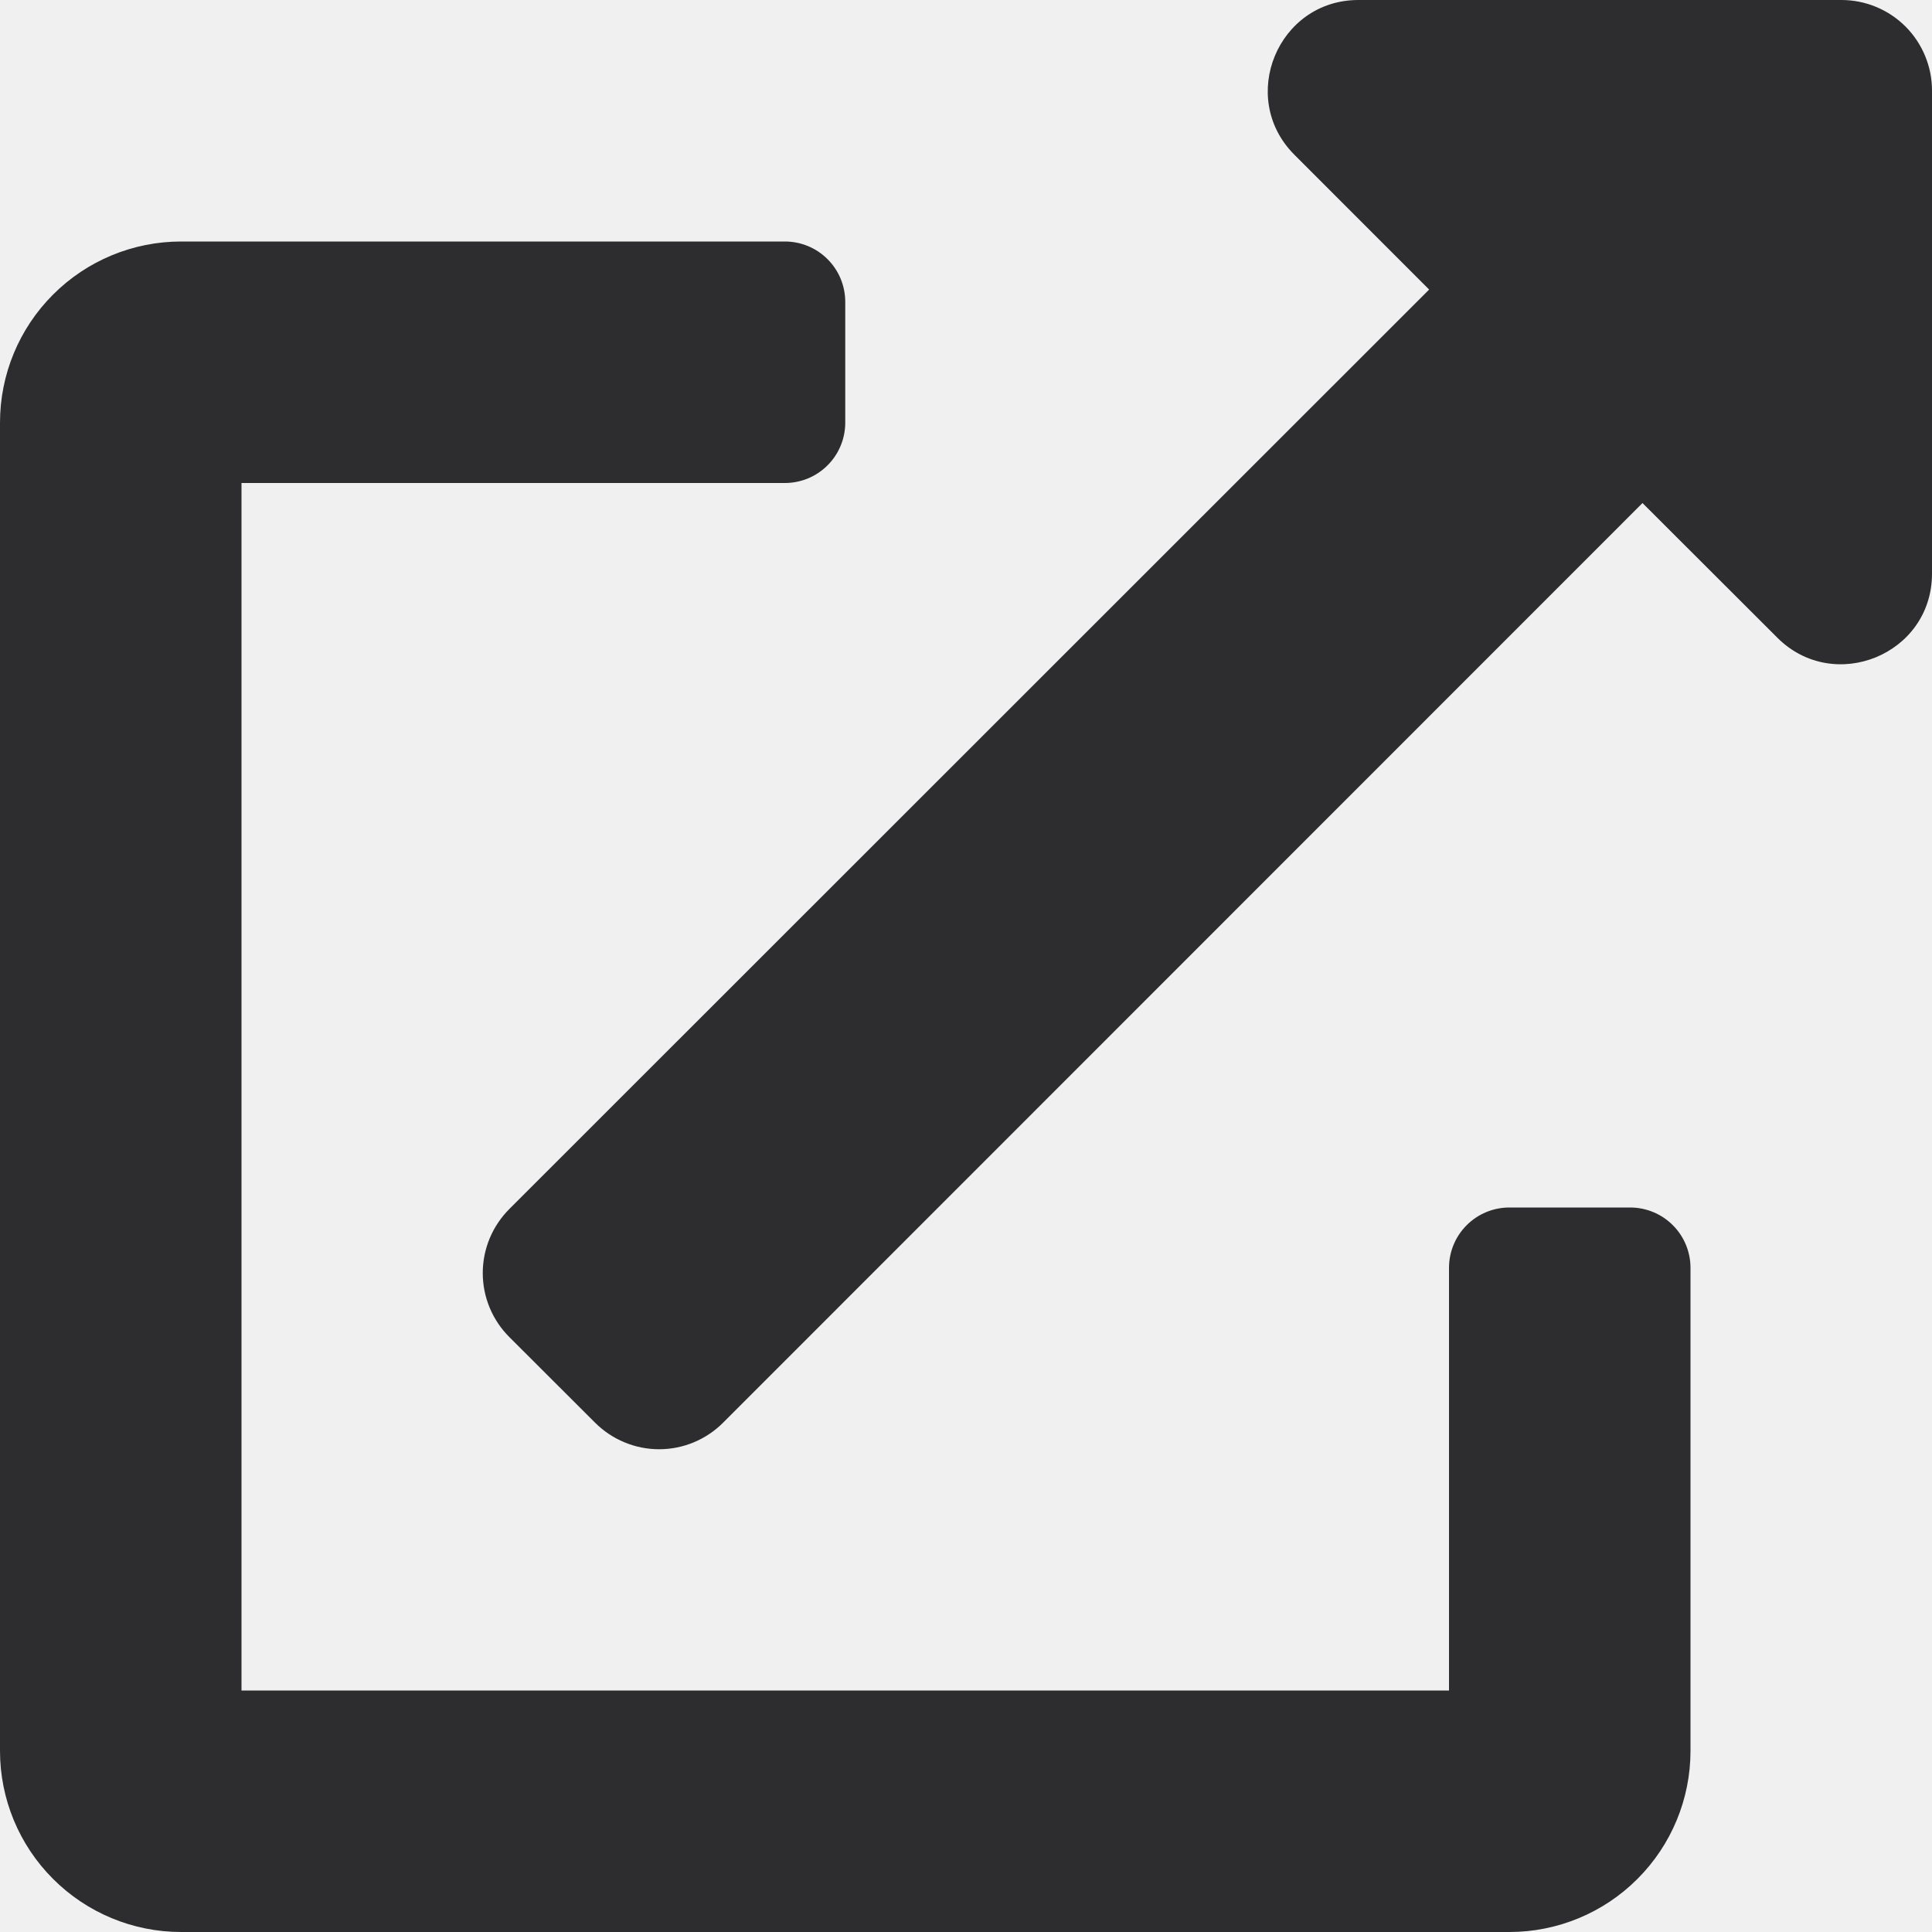
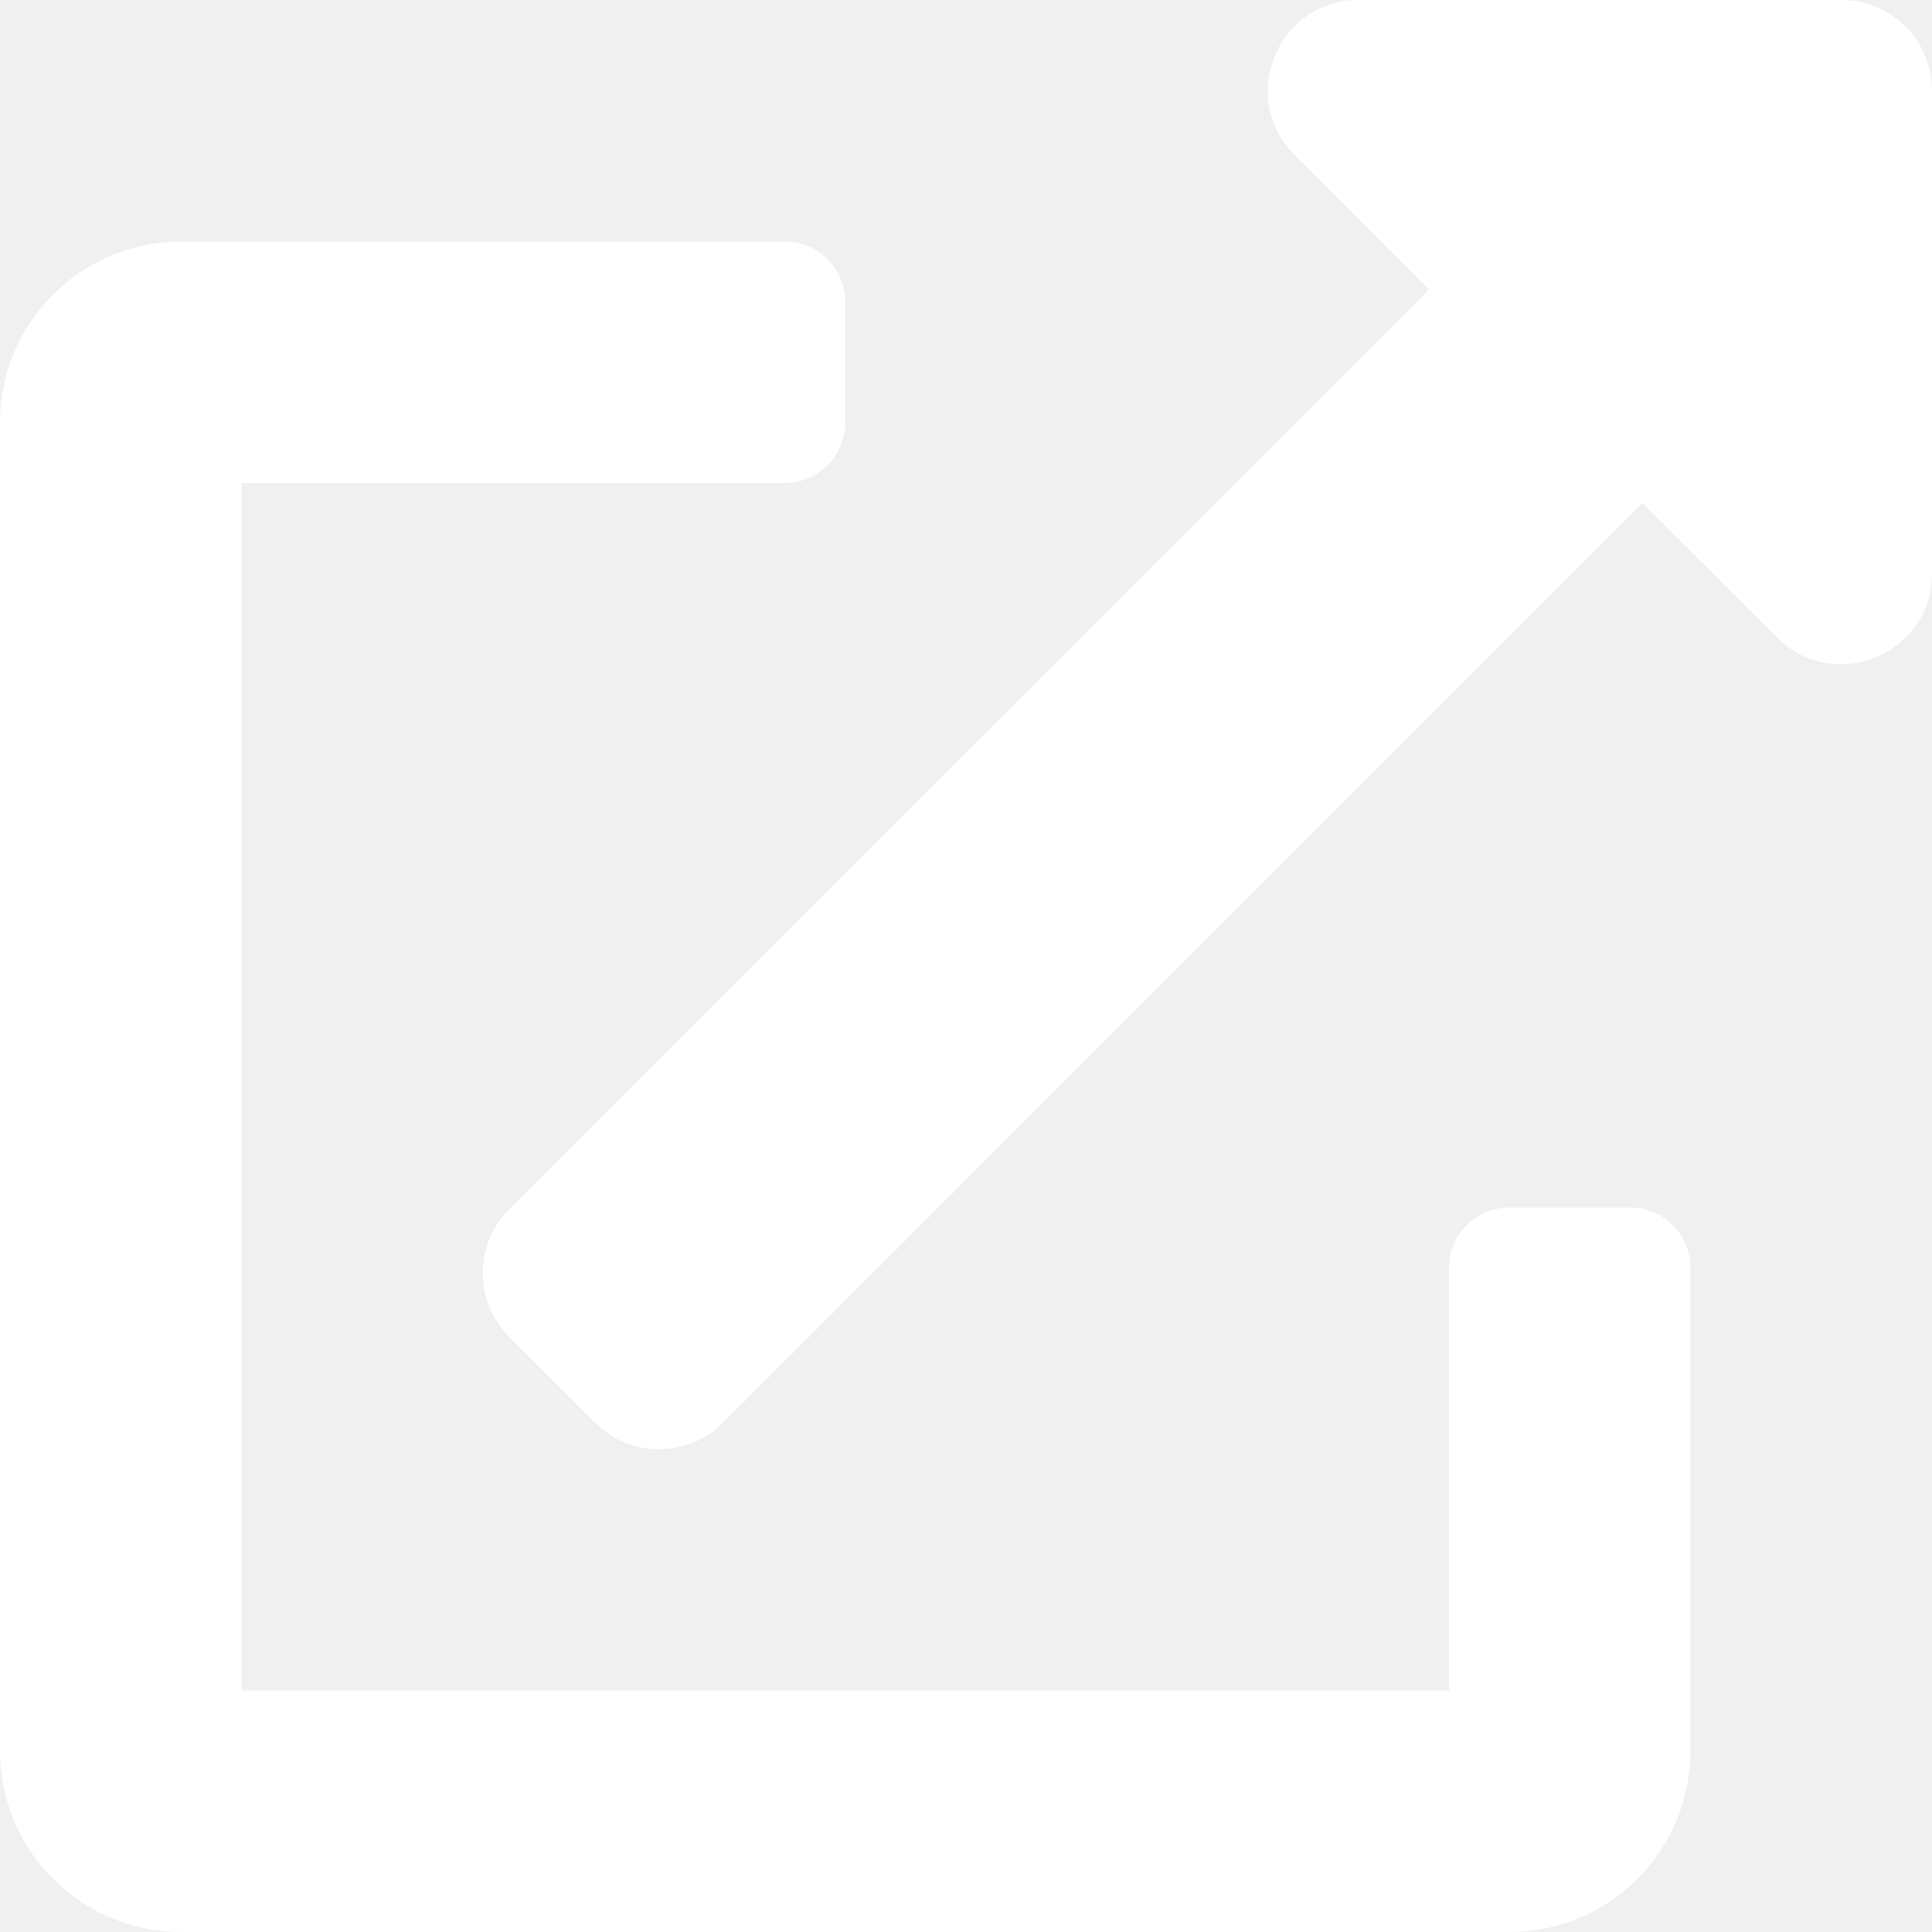
- <svg xmlns="http://www.w3.org/2000/svg" width="32" height="32" viewBox="0 0 32 32" fill="none">
+ <svg xmlns="http://www.w3.org/2000/svg" width="32" height="32" viewBox="0 0 32 32" fill="#ffffff">
  <g clip-path="url(#clip0_40_476)">
-     <path d="M27 20H25C24.735 20 24.48 20.105 24.293 20.293C24.105 20.48 24 20.735 24 21V28H4V8H13C13.265 8 13.52 7.895 13.707 7.707C13.895 7.52 14 7.265 14 7V5C14 4.735 13.895 4.48 13.707 4.293C13.52 4.105 13.265 4 13 4H3C2.204 4 1.441 4.316 0.879 4.879C0.316 5.441 0 6.204 0 7L0 29C0 29.796 0.316 30.559 0.879 31.121C1.441 31.684 2.204 32 3 32H25C25.796 32 26.559 31.684 27.121 31.121C27.684 30.559 28 29.796 28 29V21C28 20.735 27.895 20.48 27.707 20.293C27.52 20.105 27.265 20 27 20ZM30.5 0H22.5C21.164 0 20.497 1.619 21.438 2.562L23.671 4.796L8.438 20.023C8.298 20.163 8.187 20.328 8.111 20.51C8.035 20.693 7.996 20.888 7.996 21.086C7.996 21.283 8.035 21.479 8.111 21.661C8.187 21.843 8.298 22.009 8.438 22.148L9.854 23.562C9.994 23.702 10.159 23.813 10.342 23.889C10.524 23.965 10.72 24.004 10.917 24.004C11.114 24.004 11.31 23.965 11.492 23.889C11.674 23.813 11.84 23.702 11.979 23.562L27.205 8.332L29.438 10.562C30.375 11.5 32 10.844 32 9.5V1.5C32 1.102 31.842 0.721 31.561 0.439C31.279 0.158 30.898 0 30.5 0Z" fill="#2D2D2F" />
+     <path d="M27 20H25C24.735 20 24.48 20.105 24.293 20.293C24.105 20.48 24 20.735 24 21V28H4V8H13C13.265 8 13.52 7.895 13.707 7.707C13.895 7.52 14 7.265 14 7V5C14 4.735 13.895 4.48 13.707 4.293C13.52 4.105 13.265 4 13 4H3C2.204 4 1.441 4.316 0.879 4.879C0.316 5.441 0 6.204 0 7L0 29C0 29.796 0.316 30.559 0.879 31.121C1.441 31.684 2.204 32 3 32H25C25.796 32 26.559 31.684 27.121 31.121C27.684 30.559 28 29.796 28 29V21C28 20.735 27.895 20.48 27.707 20.293C27.52 20.105 27.265 20 27 20ZM30.5 0H22.5C21.164 0 20.497 1.619 21.438 2.562L23.671 4.796L8.438 20.023C8.298 20.163 8.187 20.328 8.111 20.51C8.035 20.693 7.996 20.888 7.996 21.086C7.996 21.283 8.035 21.479 8.111 21.661C8.187 21.843 8.298 22.009 8.438 22.148L9.854 23.562C9.994 23.702 10.159 23.813 10.342 23.889C10.524 23.965 10.72 24.004 10.917 24.004C11.114 24.004 11.31 23.965 11.492 23.889C11.674 23.813 11.84 23.702 11.979 23.562L27.205 8.332L29.438 10.562C30.375 11.5 32 10.844 32 9.5V1.5C32 1.102 31.842 0.721 31.561 0.439C31.279 0.158 30.898 0 30.5 0Z" />
  </g>
  <defs>
    <clipPath id="clip0_40_476">
      <rect width="32" height="32" fill="white" />
    </clipPath>
  </defs>
</svg>
